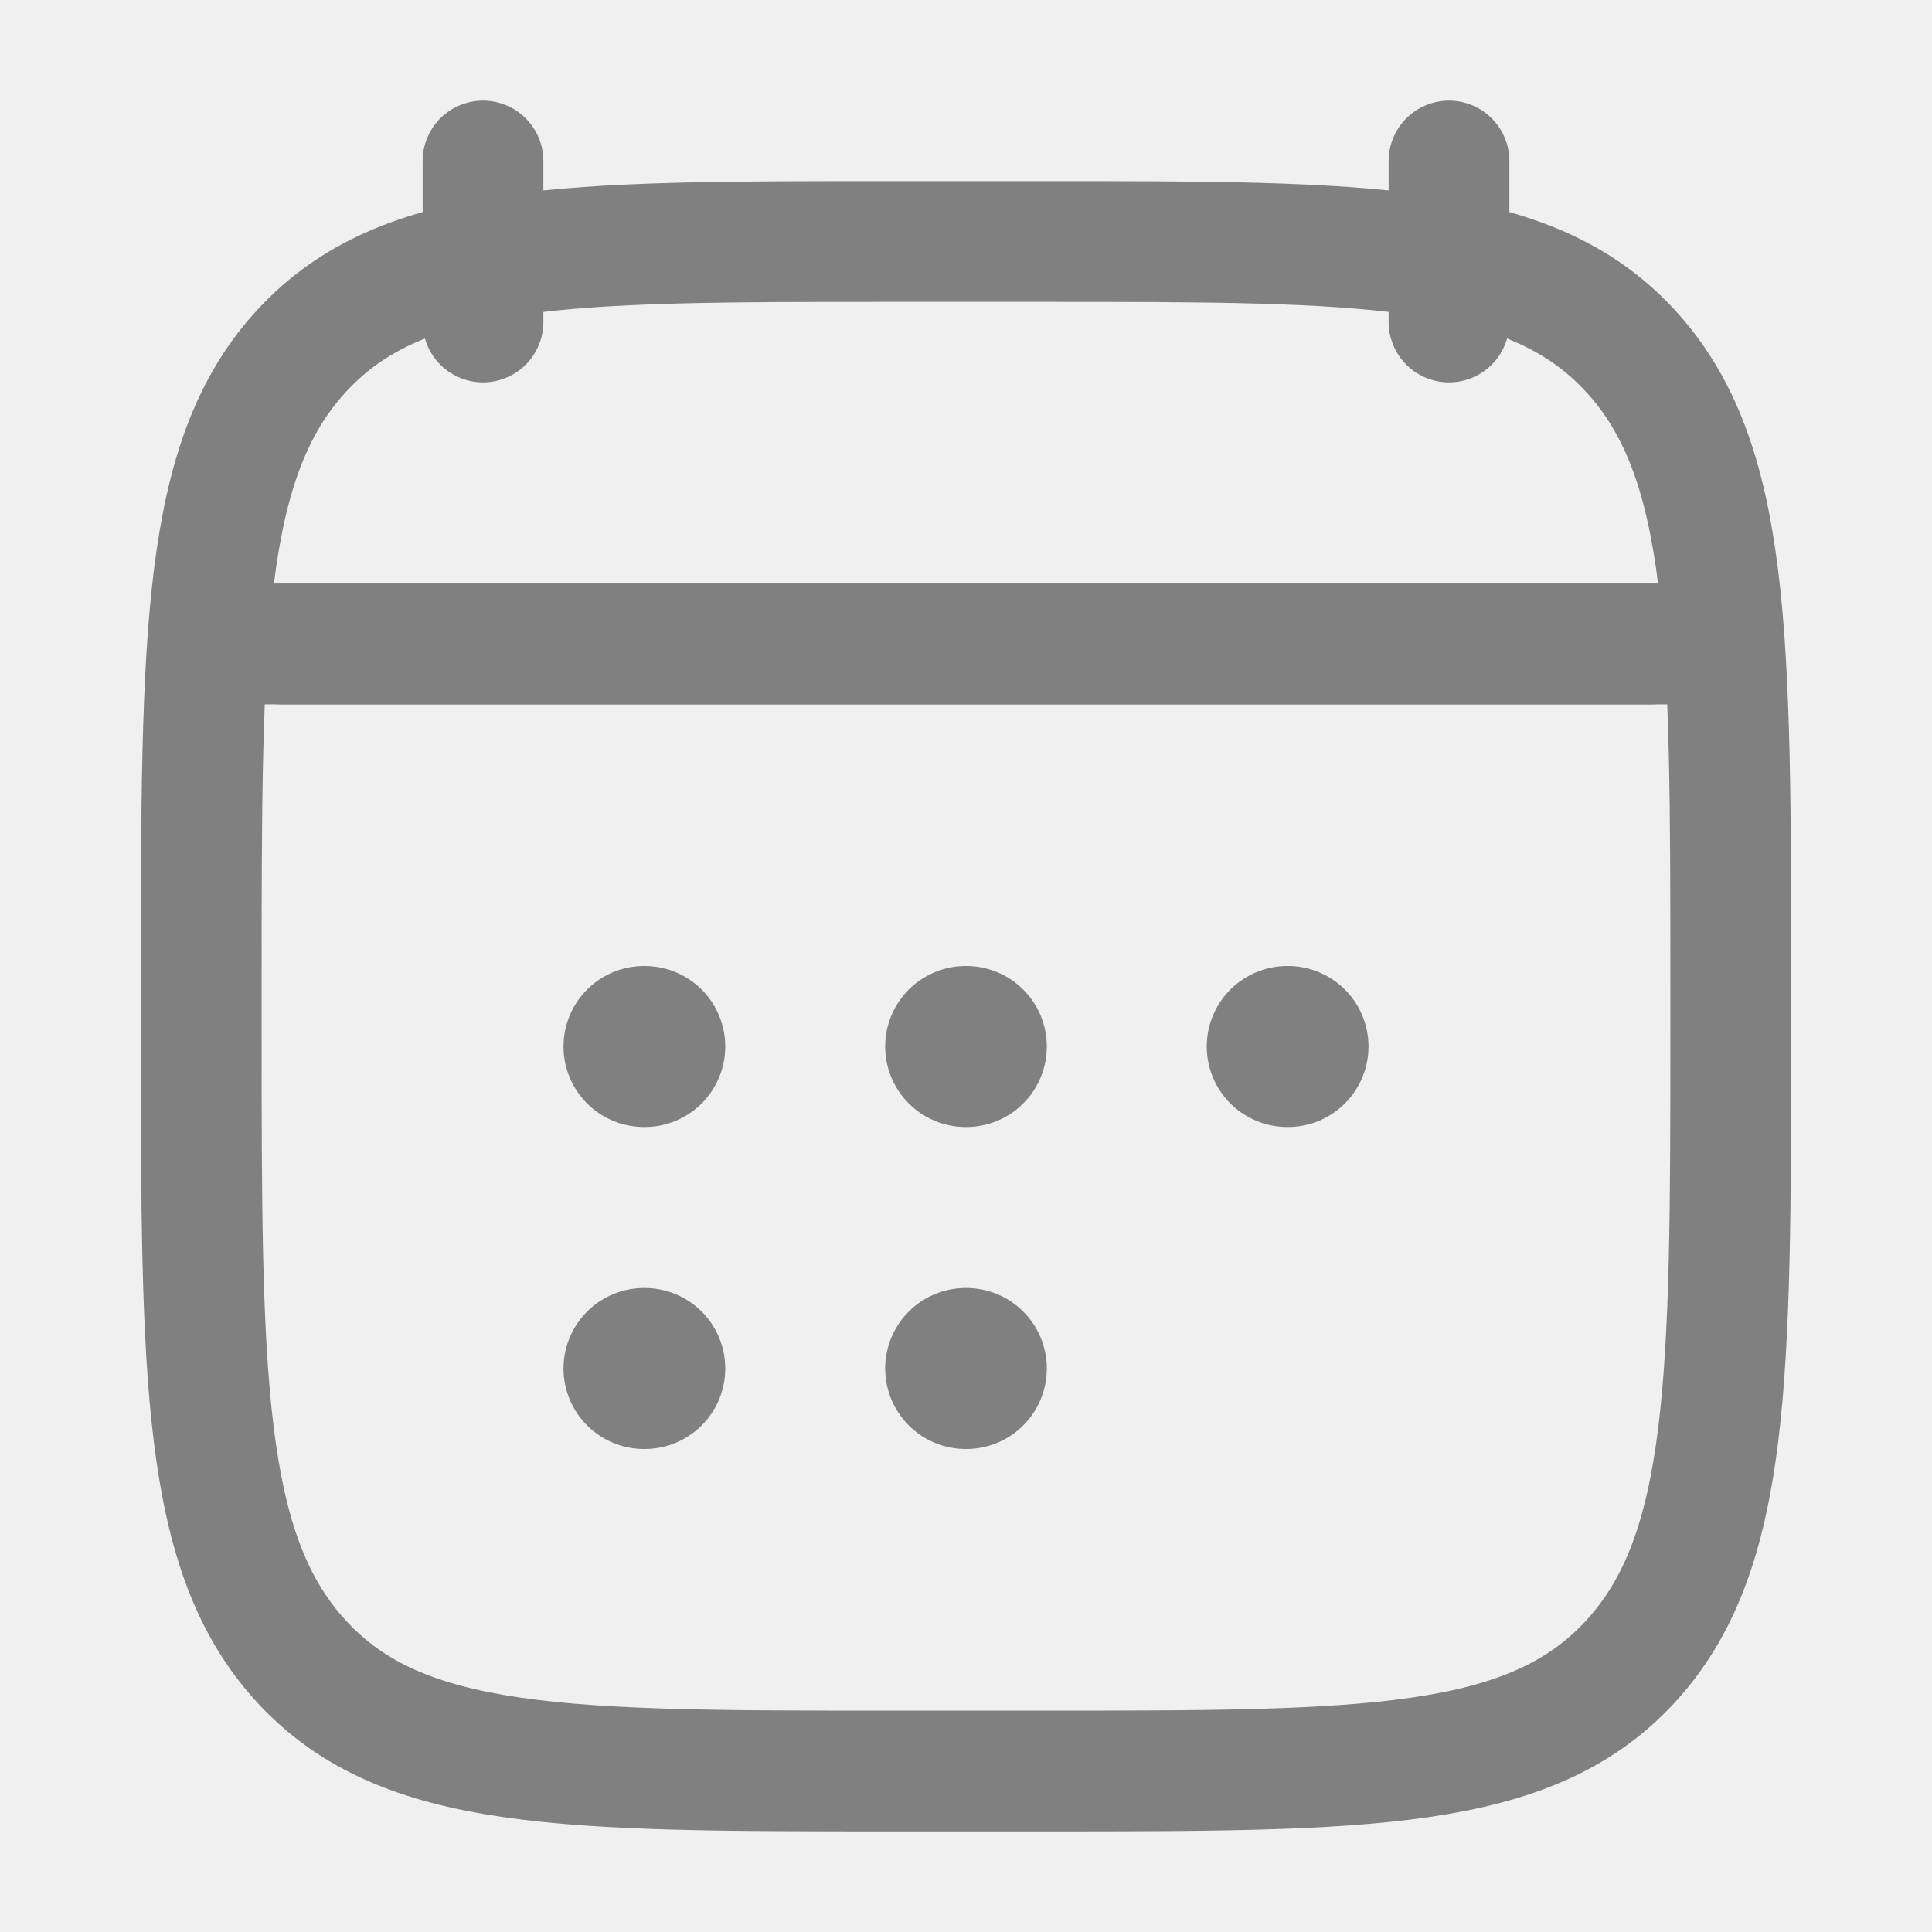
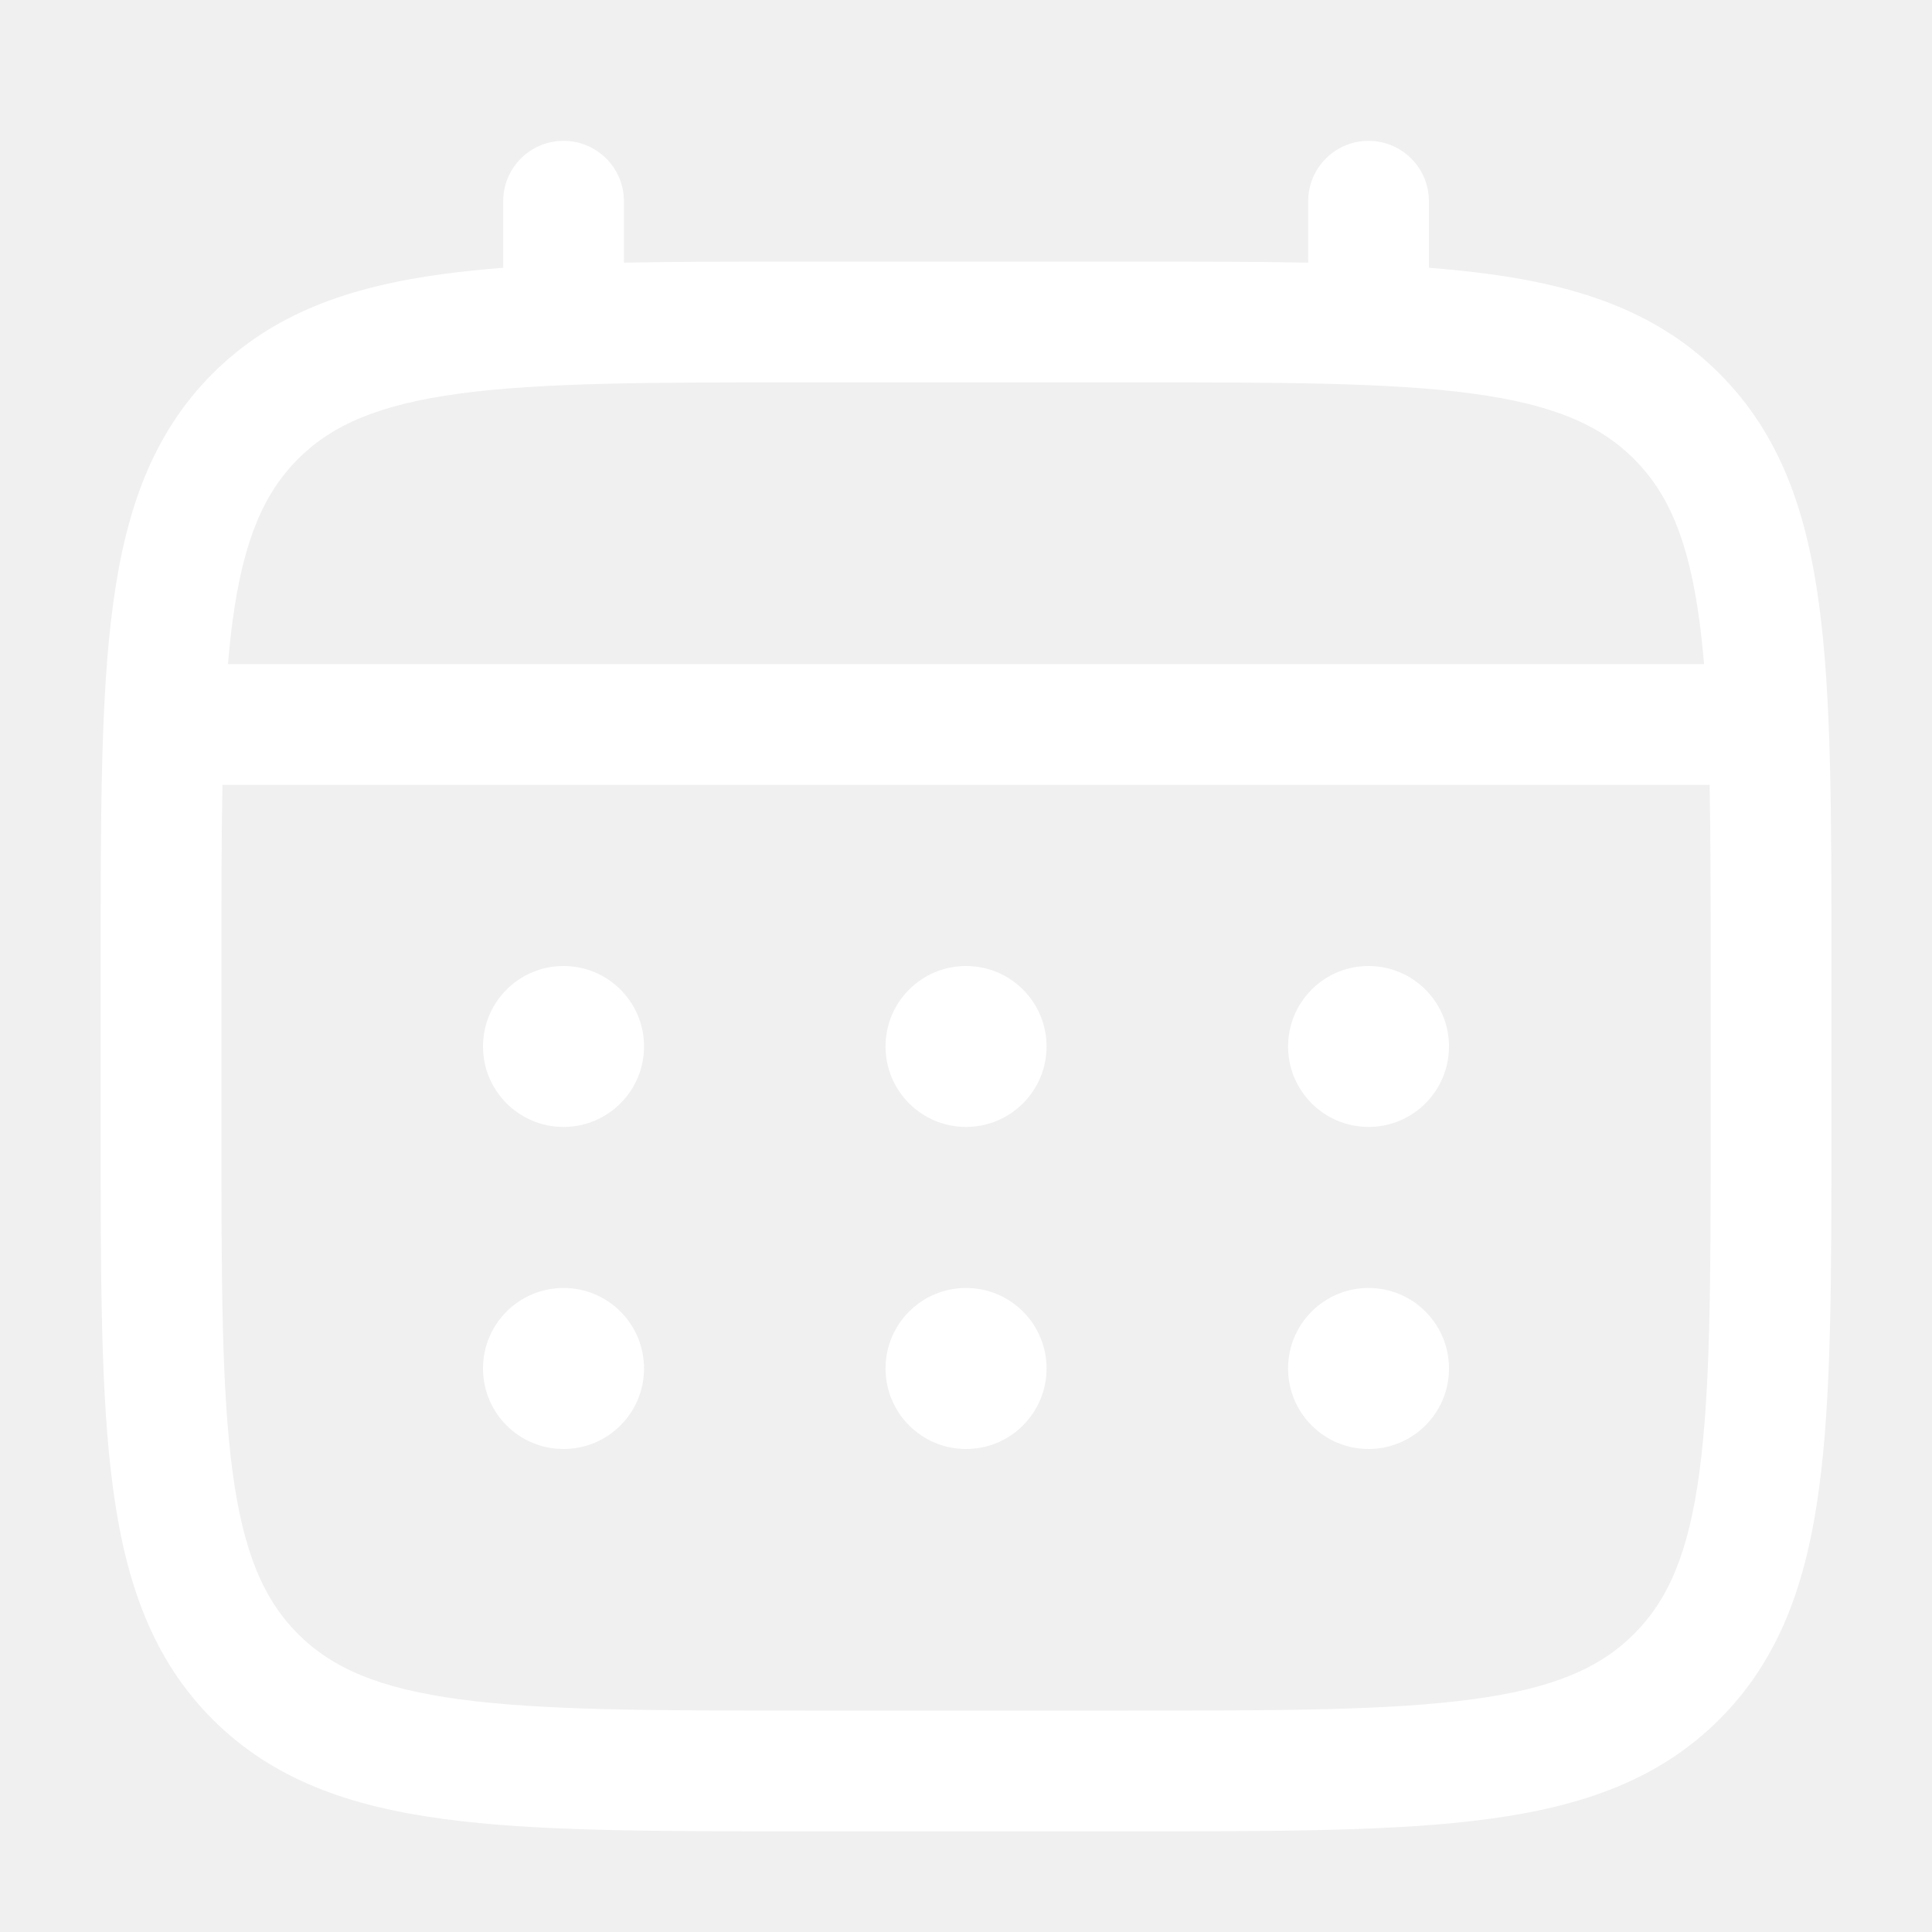
- <svg xmlns="http://www.w3.org/2000/svg" width="18" height="18" viewBox="0 0 18 18" fill="none">
-   <path d="M13.5 1.5V3M4.5 1.5V3" stroke="#808080" stroke-width="1.125" stroke-linecap="round" stroke-linejoin="round" />
-   <path d="M8.997 9.75H9.003M8.997 12.75H9.003M11.993 9.75H12M6 9.75H6.007M6 12.75H6.007" stroke="#808080" stroke-width="1.5" stroke-linecap="round" stroke-linejoin="round" />
-   <path d="M2.625 6H15.375" stroke="#808080" stroke-width="1.125" stroke-linecap="round" stroke-linejoin="round" />
-   <path d="M1.875 9.182C1.875 5.914 1.875 4.28 2.814 3.265C3.753 2.25 5.265 2.25 8.287 2.25H9.713C12.735 2.25 14.247 2.25 15.186 3.265C16.125 4.28 16.125 5.914 16.125 9.182V9.568C16.125 12.835 16.125 14.47 15.186 15.485C14.247 16.5 12.735 16.5 9.713 16.5H8.287C5.265 16.5 3.753 16.5 2.814 15.485C1.875 14.47 1.875 12.835 1.875 9.568V9.182Z" stroke="#808080" stroke-width="1.125" stroke-linecap="round" stroke-linejoin="round" />
-   <path d="M2.25 6H15.75" stroke="#808080" stroke-width="1.125" stroke-linecap="round" stroke-linejoin="round" />
+ <svg xmlns="http://www.w3.org/2000/svg" width="20" height="20" viewBox="0 0 20 20" fill="none">
+   <path d="M14.167 11.666C14.627 11.666 15 11.293 15 10.833C15 10.373 14.627 10 14.167 10C13.707 10 13.334 10.373 13.334 10.833C13.334 11.293 13.707 11.666 14.167 11.666Z" fill="white" />
+   <path d="M14.167 15C14.627 15 15 14.627 15 14.166C15 13.706 14.627 13.333 14.167 13.333C13.707 13.333 13.334 13.706 13.334 14.166C13.334 14.627 13.707 15 14.167 15Z" fill="white" />
+   <path d="M10.834 10.833C10.834 11.293 10.461 11.666 10 11.666C9.54 11.666 9.167 11.293 9.167 10.833C9.167 10.373 9.54 10 10 10C10.461 10 10.834 10.373 10.834 10.833Z" fill="white" />
+   <path d="M10.834 14.166C10.834 14.627 10.461 15 10 15C9.54 15 9.167 14.627 9.167 14.166C9.167 13.706 9.54 13.333 10 13.333C10.461 13.333 10.834 13.706 10.834 14.166Z" fill="white" />
+   <path d="M5.834 11.666C6.294 11.666 6.667 11.293 6.667 10.833C6.667 10.373 6.294 10 5.834 10C5.373 10 5 10.373 5 10.833C5 11.293 5.373 11.666 5.834 11.666Z" fill="white" />
+   <path d="M5.834 15C6.294 15 6.667 14.627 6.667 14.166C6.667 13.706 6.294 13.333 5.834 13.333C5.373 13.333 5 13.706 5 14.166C5 14.627 5.373 15 5.834 15Z" fill="white" />
+   <path fill-rule="evenodd" clip-rule="evenodd" d="M5.834 1.458C6.179 1.458 6.459 1.738 6.459 2.083V2.719C7.01 2.708 7.618 2.708 8.287 2.708H11.714C12.383 2.708 12.99 2.708 13.542 2.719V2.083C13.542 1.738 13.822 1.458 14.167 1.458C14.512 1.458 14.792 1.738 14.792 2.083V2.772C15.009 2.789 15.214 2.81 15.408 2.836C16.385 2.967 17.176 3.244 17.799 3.867C18.423 4.491 18.7 5.282 18.831 6.259C18.959 7.208 18.959 8.421 18.959 9.953V11.713C18.959 13.245 18.959 14.458 18.831 15.407C18.7 16.384 18.423 17.175 17.799 17.799C17.176 18.422 16.385 18.699 15.408 18.83C14.459 18.958 13.245 18.958 11.714 18.958H8.287C6.755 18.958 5.542 18.958 4.593 18.83C3.616 18.699 2.825 18.422 2.201 17.799C1.578 17.175 1.301 16.384 1.17 15.407C1.042 14.458 1.042 13.245 1.042 11.713V9.953C1.042 8.421 1.042 7.208 1.17 6.259C1.301 5.282 1.578 4.491 2.201 3.867C2.825 3.244 3.616 2.967 4.593 2.836C4.787 2.81 4.992 2.789 5.209 2.772V2.083C5.209 1.738 5.488 1.458 5.834 1.458ZM4.759 4.074C3.921 4.187 3.438 4.399 3.085 4.751C2.733 5.104 2.521 5.587 2.408 6.425C2.389 6.567 2.373 6.717 2.36 6.875H17.641C17.627 6.717 17.611 6.567 17.592 6.425C17.48 5.587 17.268 5.104 16.915 4.751C16.563 4.399 16.08 4.187 15.241 4.074C14.385 3.959 13.256 3.958 11.667 3.958H8.334C6.745 3.958 5.616 3.959 4.759 4.074ZM2.292 10C2.292 9.288 2.292 8.669 2.303 8.125H17.698C17.708 8.669 17.709 9.288 17.709 10V11.666C17.709 13.255 17.707 14.384 17.592 15.241C17.48 16.079 17.268 16.562 16.915 16.915C16.563 17.267 16.08 17.479 15.241 17.591C14.385 17.707 13.256 17.708 11.667 17.708H8.334C6.745 17.708 5.616 17.707 4.759 17.591C3.921 17.479 3.438 17.267 3.085 16.915C2.733 16.562 2.521 16.079 2.408 15.241C2.293 14.384 2.292 13.255 2.292 11.666V10Z" fill="white" />
</svg>
